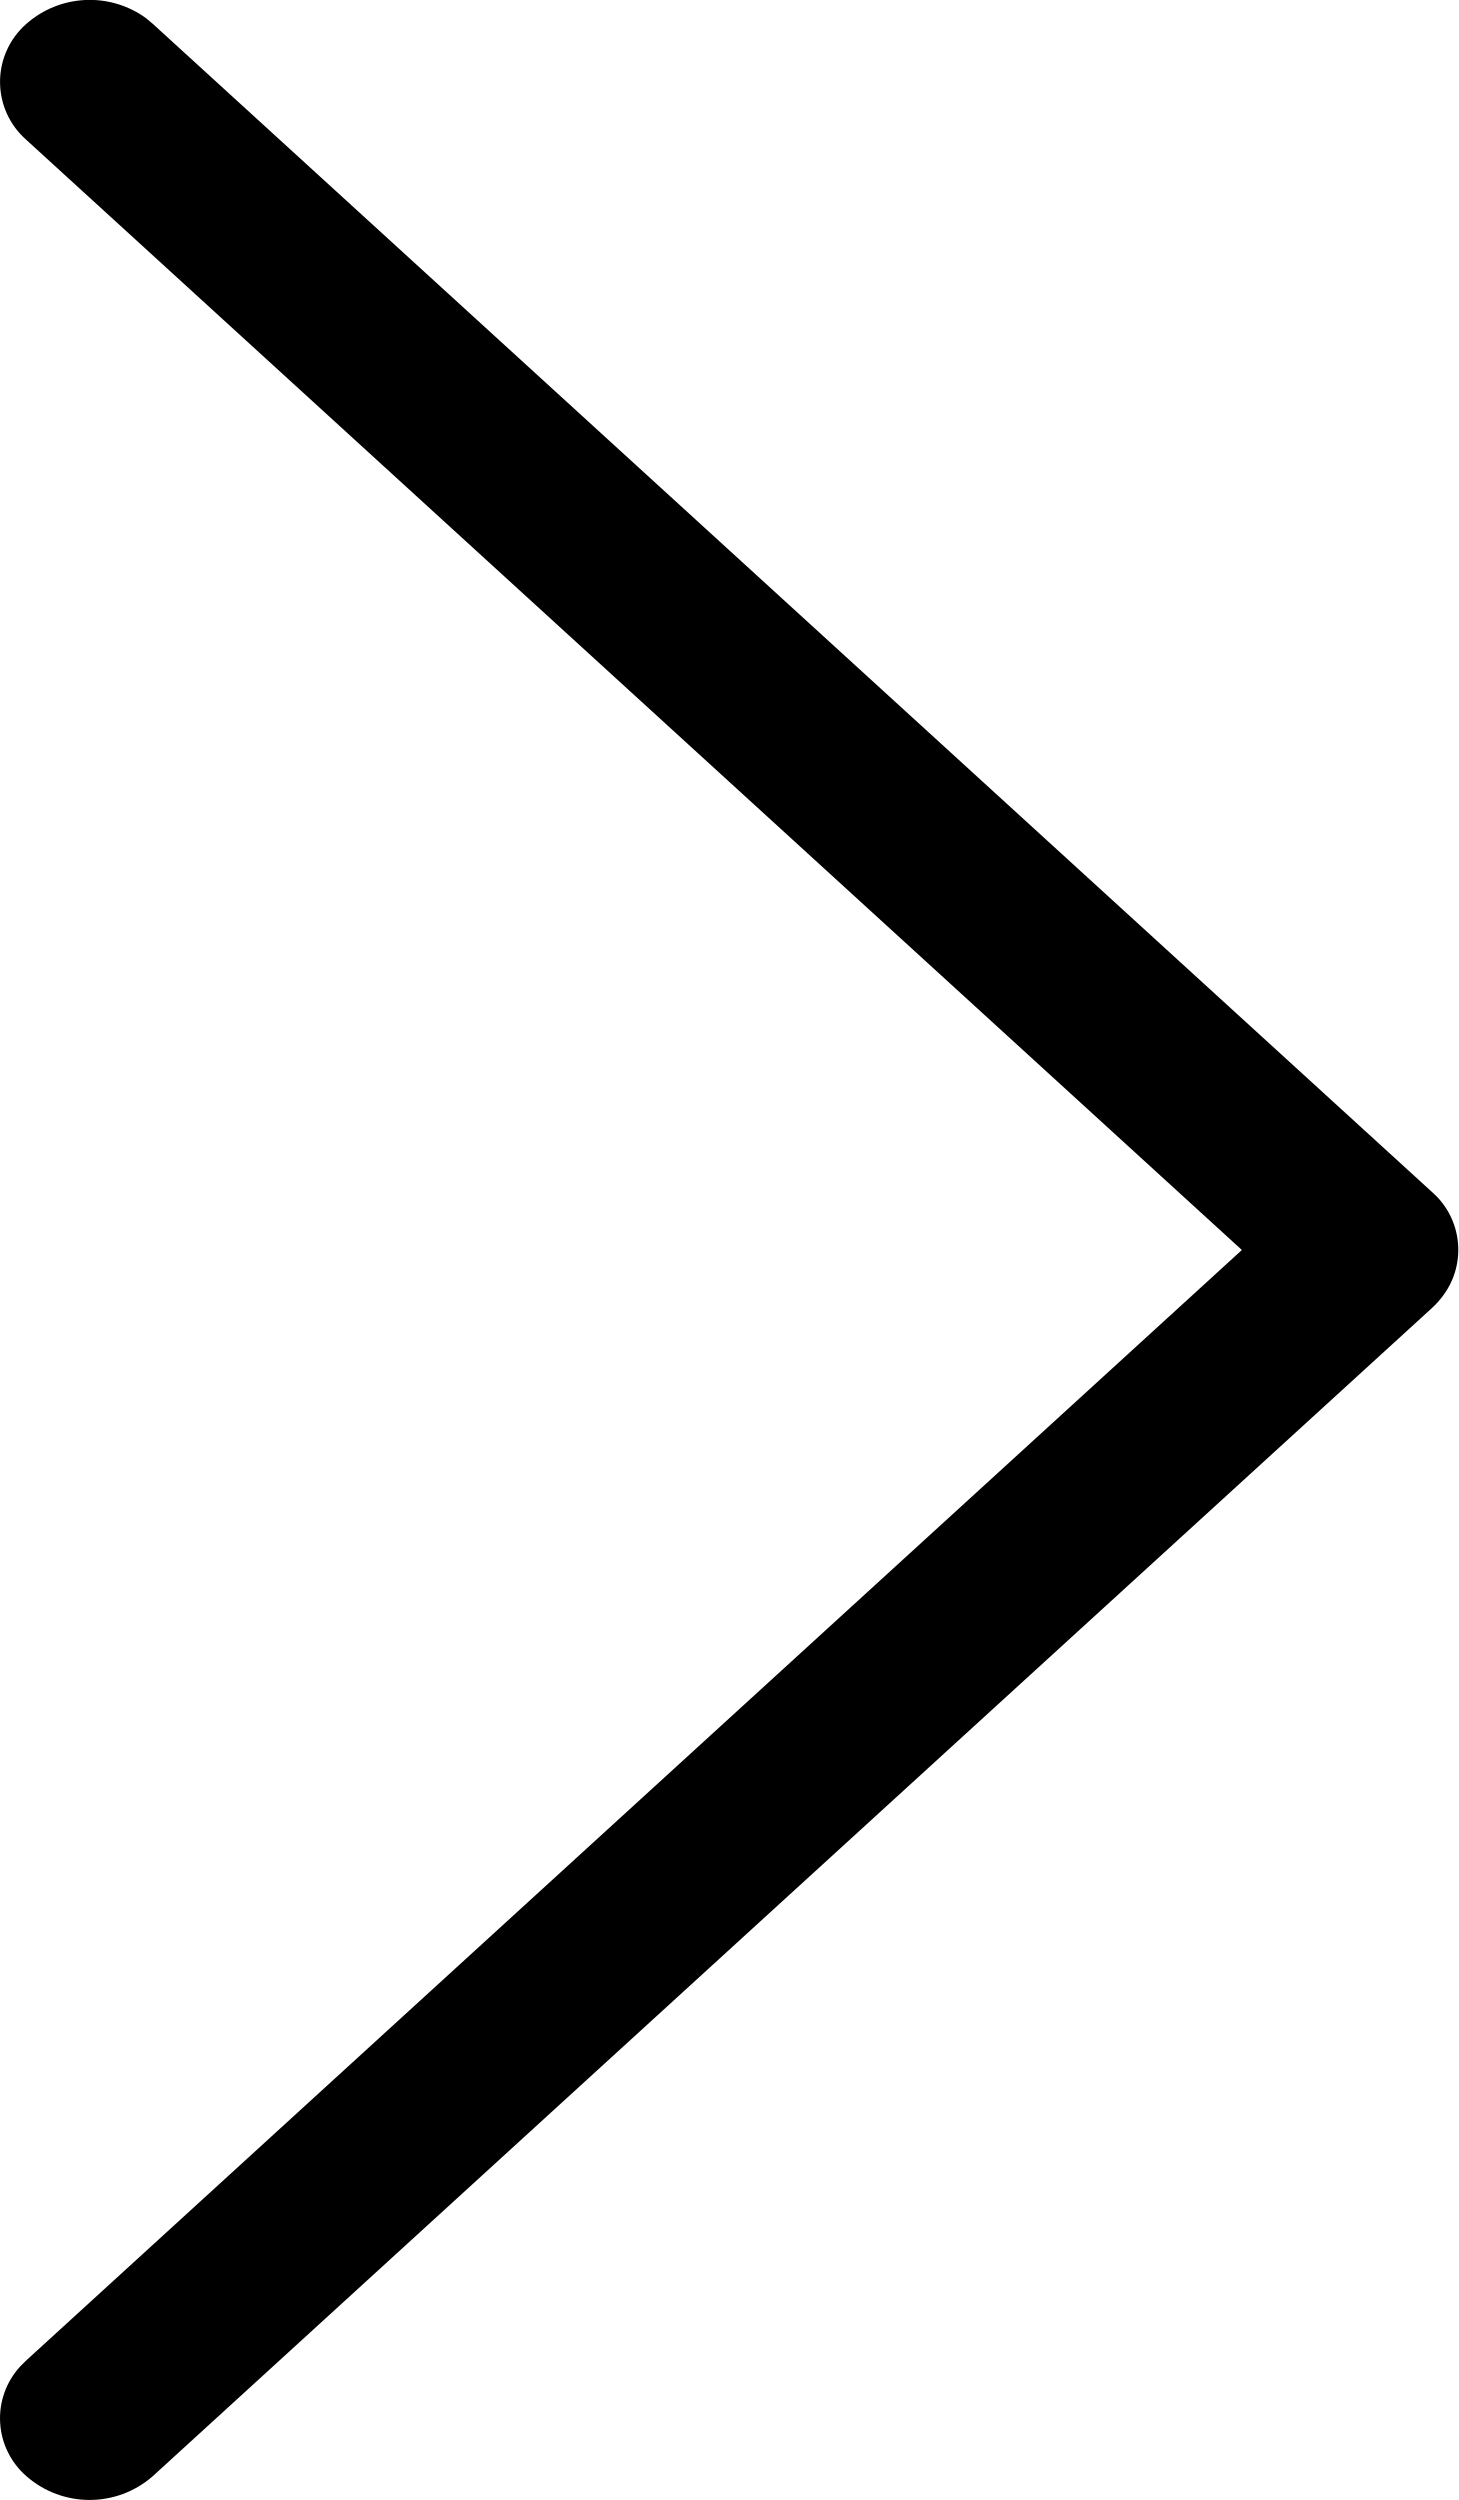
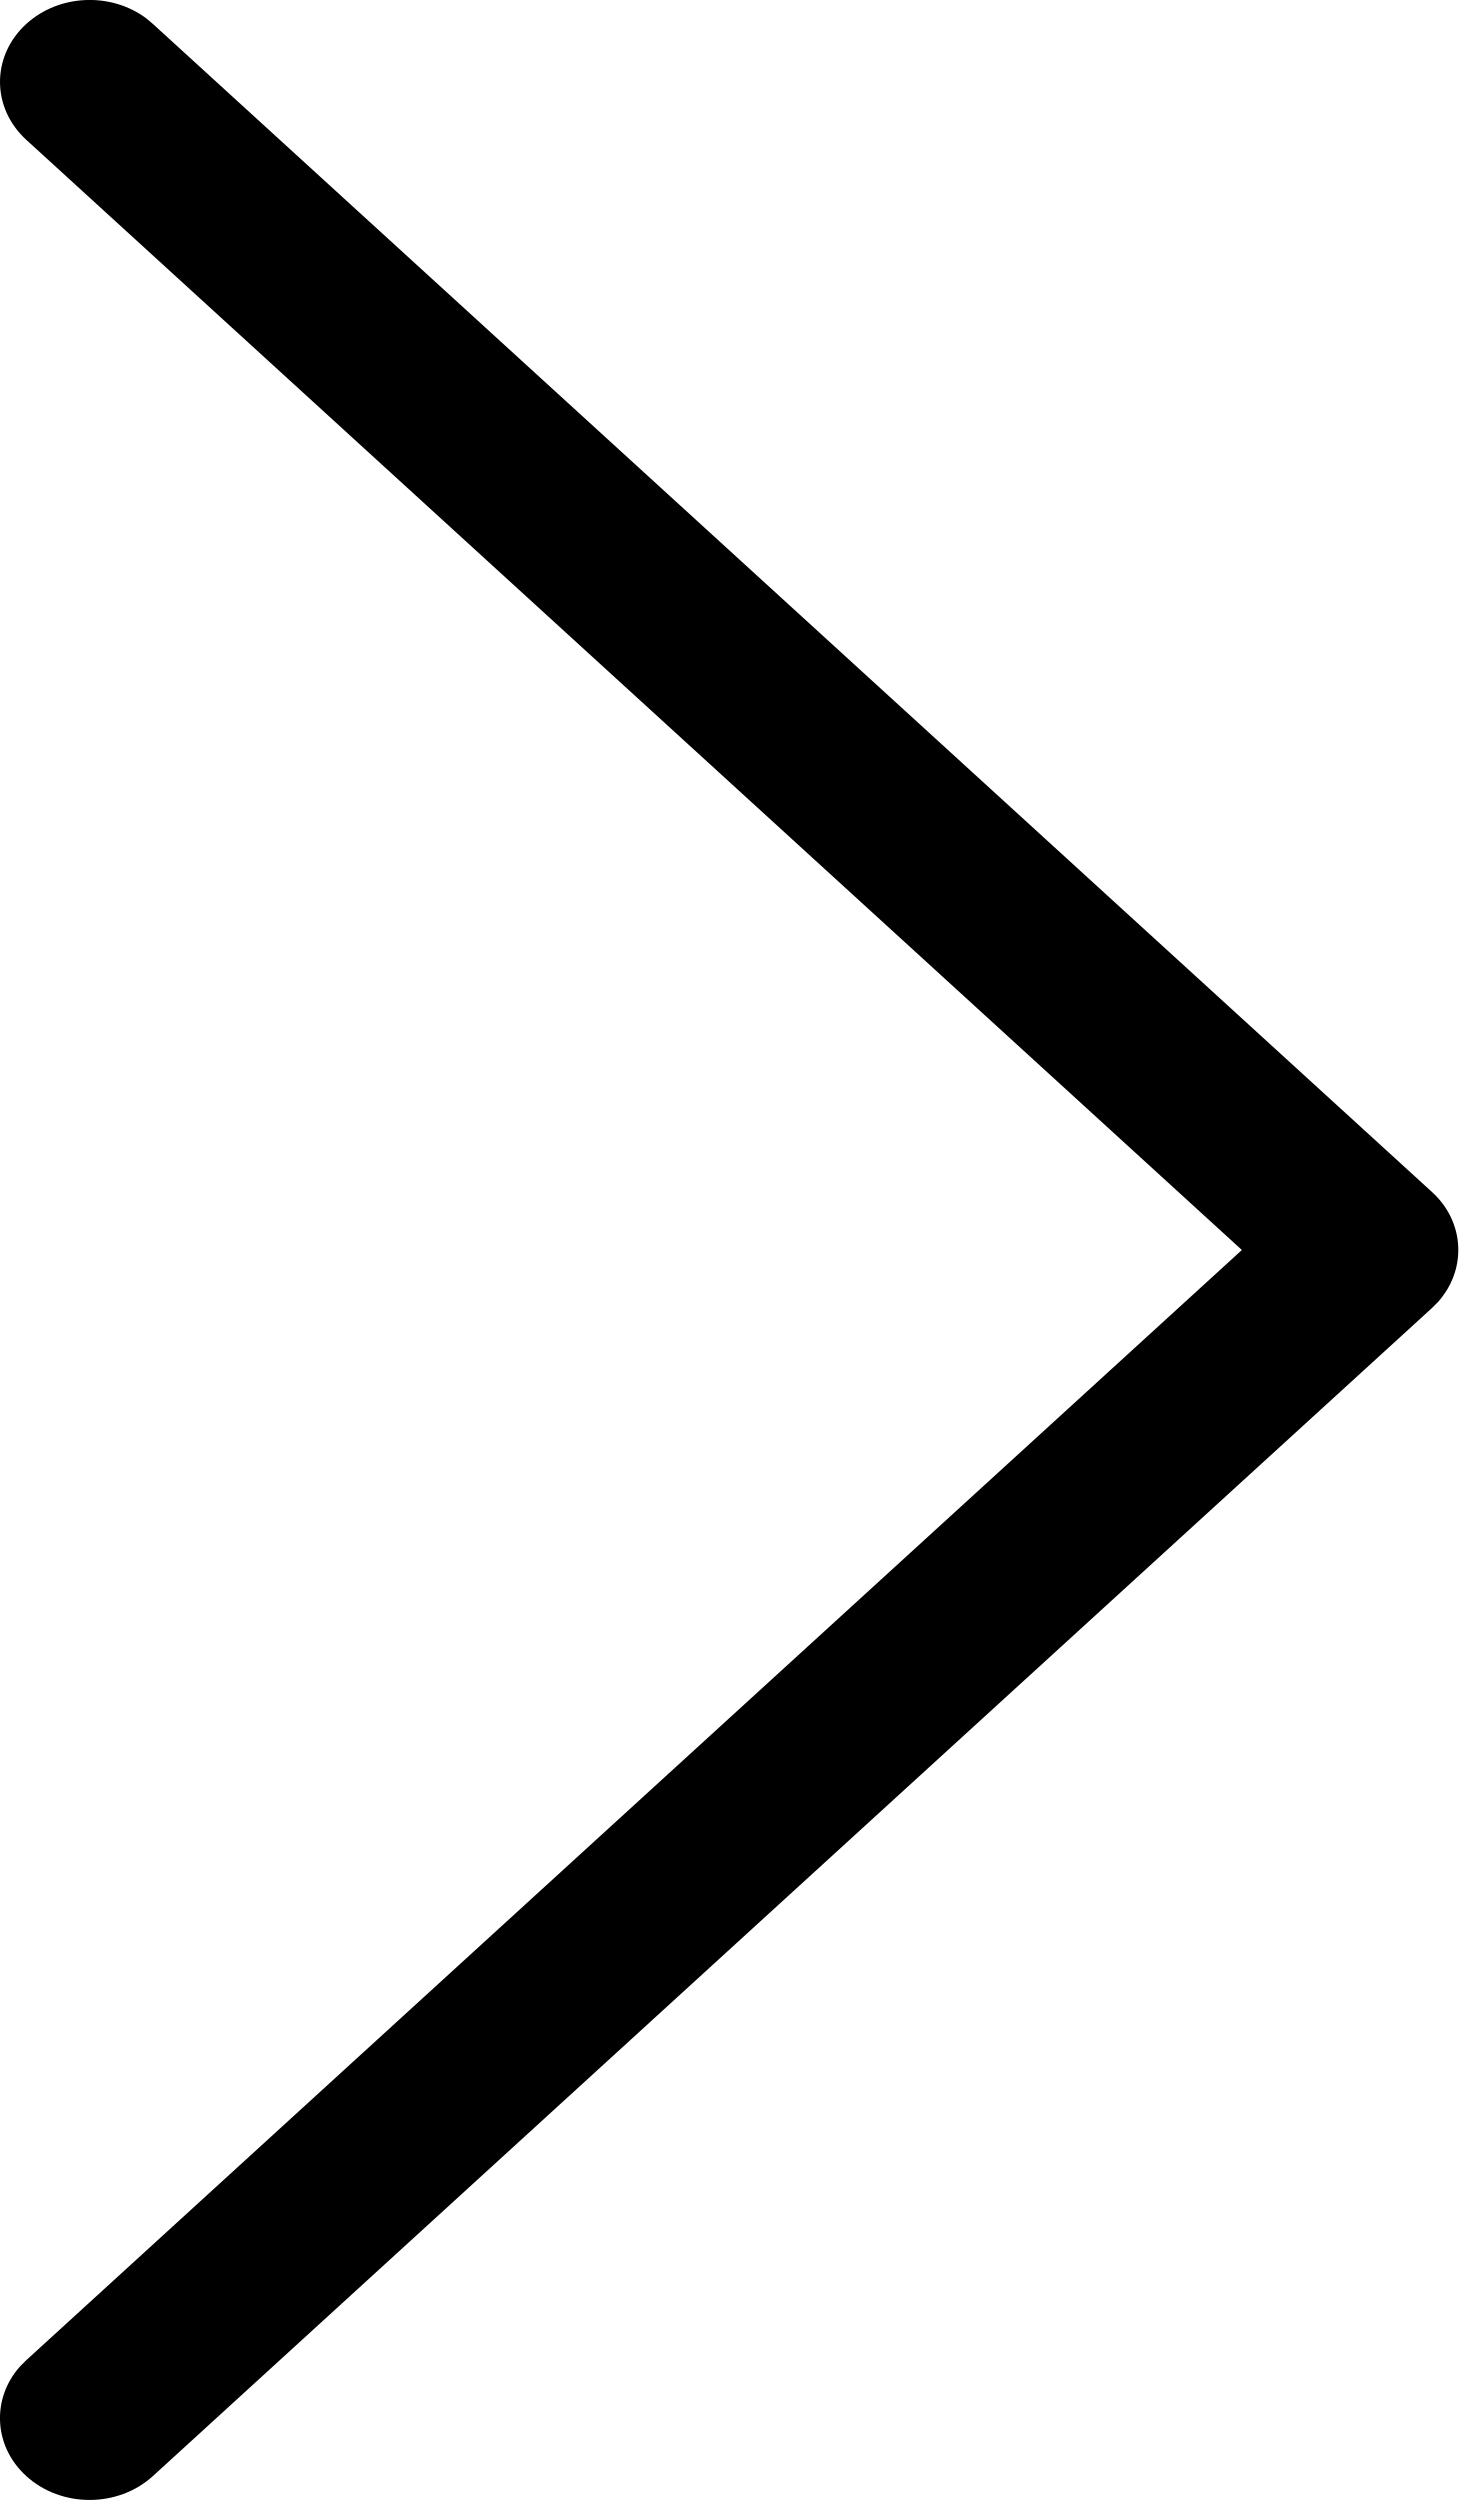
- <svg xmlns="http://www.w3.org/2000/svg" width="7" height="12" fill="none">
-   <path id="Combined Shape Copy 6" fill-rule="evenodd" clip-rule="evenodd" d="M.702.088a.46.46 0 00-.576.027.37.37 0 000 .556L5.961 6 .126 11.33l-.03.03a.368.368 0 00.03.525.46.46 0 00.608 0l6.14-5.607a.415.415 0 00.055-.062.368.368 0 00-.055-.494L.734.115.702.088z" fill="#000" />
+ <svg xmlns="http://www.w3.org/2000/svg" width="7" height="12" viewBox="0 0 7 12" fill="none">
+   <path id="Combined Shape Copy 6" fill-rule="evenodd" clip-rule="evenodd" d="M0.702 0.088C0.533 -0.038 0.284 -0.029 0.126 0.115C-0.042 0.269 -0.042 0.517 0.126 0.671L5.961 6L0.126 11.329L0.096 11.359C-0.041 11.513 -0.032 11.741 0.126 11.885C0.294 12.038 0.566 12.038 0.734 11.885L6.874 6.278C6.884 6.268 6.894 6.258 6.904 6.248C6.913 6.238 6.921 6.227 6.929 6.216C7.039 6.064 7.021 5.856 6.874 5.722L0.734 0.115L0.702 0.088Z" fill="black" />
</svg>
